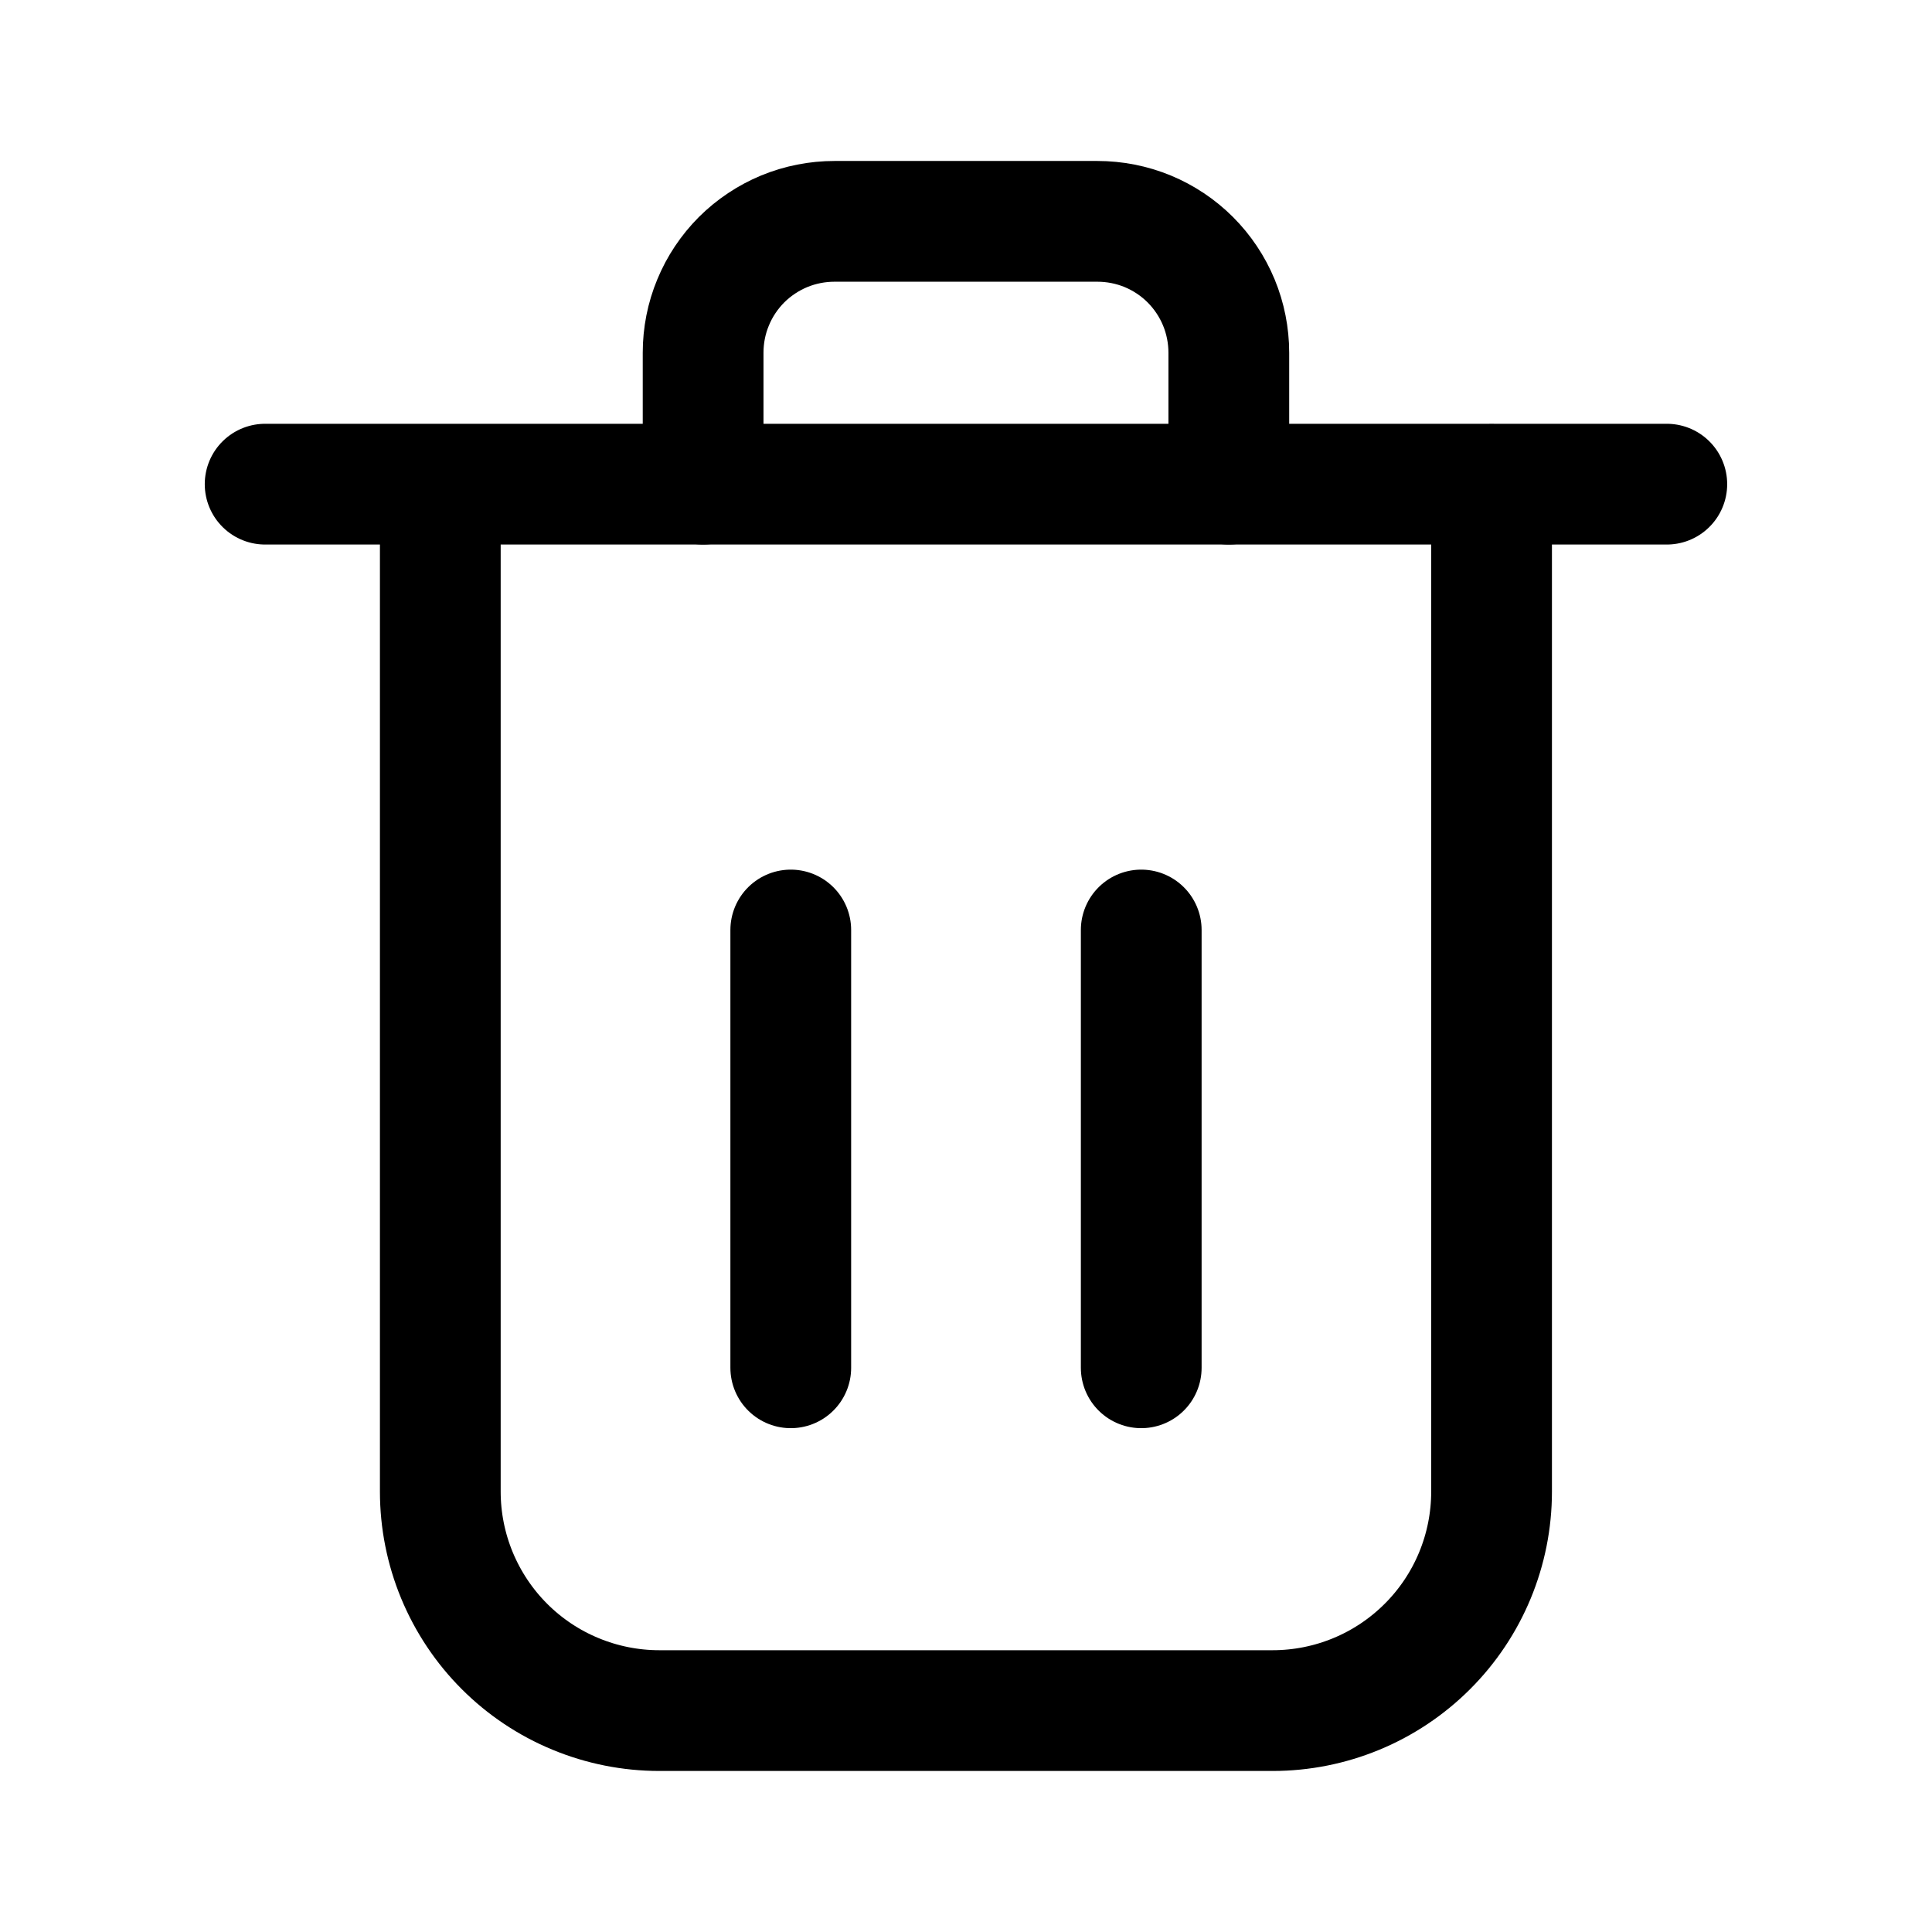
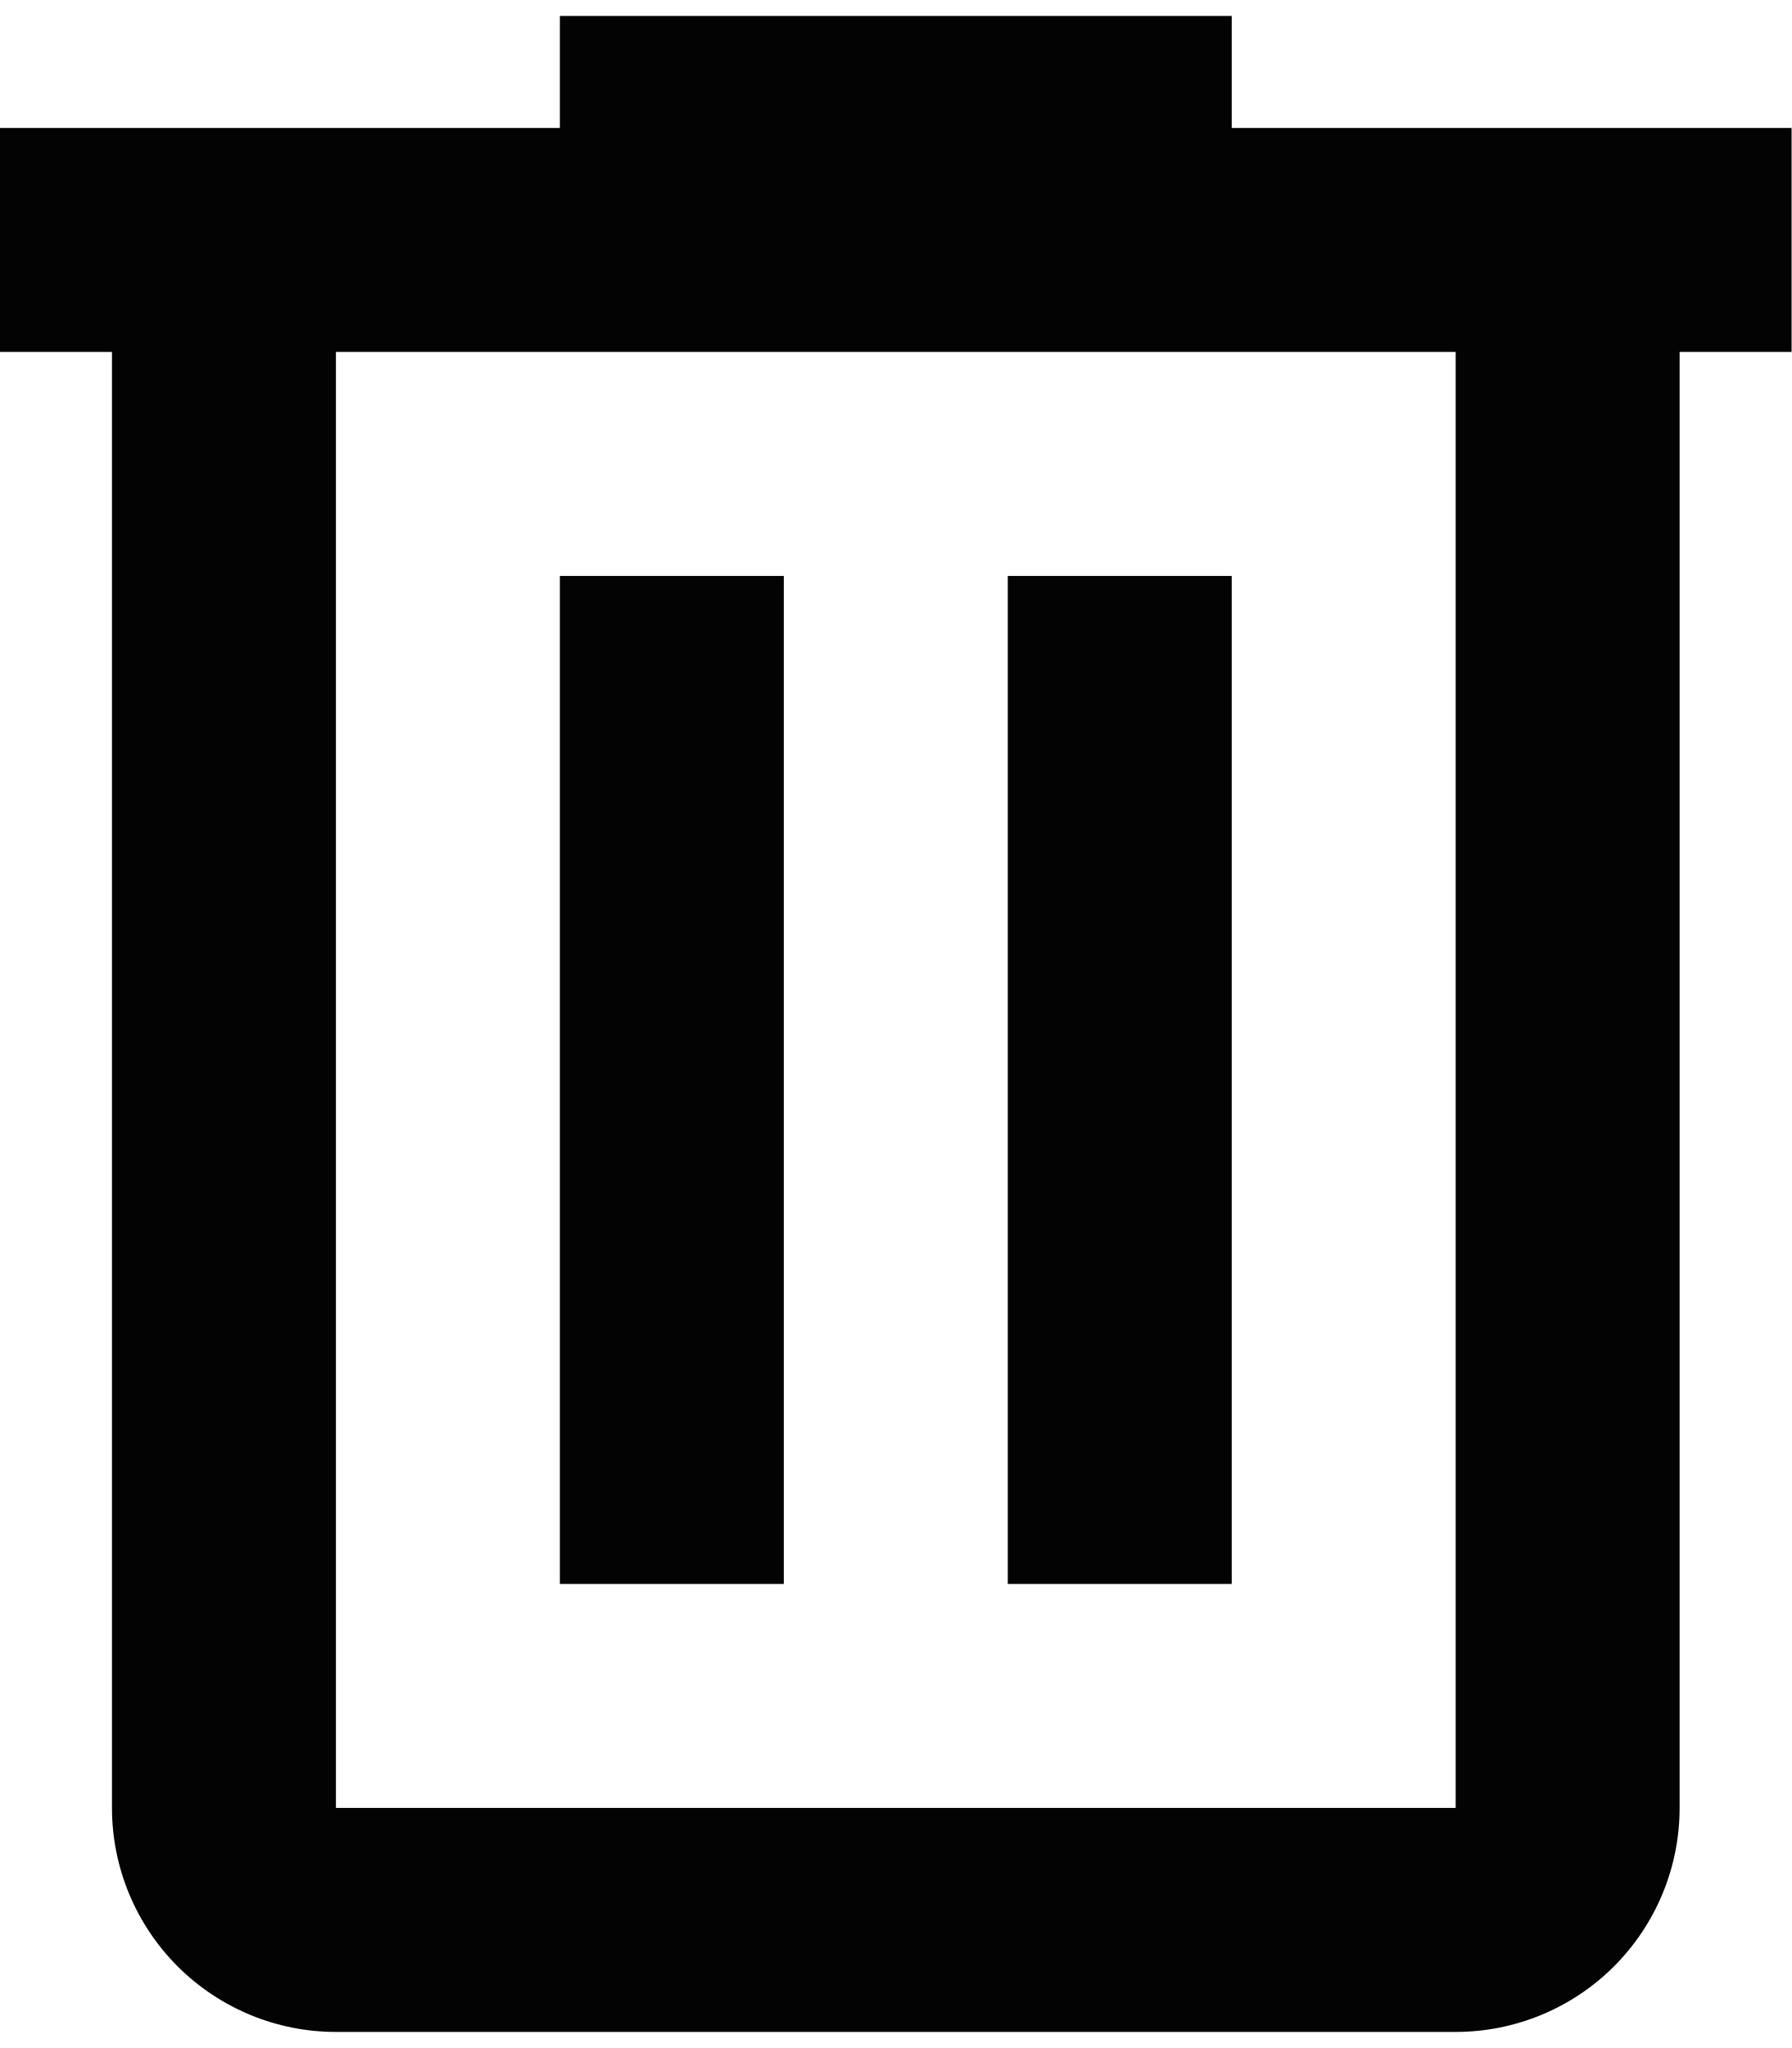
- <svg xmlns="http://www.w3.org/2000/svg" width="30" height="30" viewBox="0 0 30 30" fill="none">
-   <path d="M6.837 7.518V23.161C6.837 23.608 6.925 24.05 7.096 24.463C7.267 24.875 7.517 25.25 7.833 25.566C8.149 25.882 8.524 26.133 8.937 26.303C9.349 26.474 9.792 26.562 10.238 26.562H19.761C20.663 26.562 21.527 26.204 22.165 25.566C22.803 24.929 23.161 24.064 23.161 23.162V7.517M4.117 7.518H25.882" stroke="black" stroke-width="1.875" stroke-linecap="round" stroke-linejoin="round" />
-   <path d="M10.918 7.518V5.477C10.918 5.209 10.97 4.943 11.073 4.696C11.175 4.448 11.326 4.223 11.515 4.033C11.705 3.844 11.93 3.694 12.178 3.591C12.426 3.489 12.691 3.437 12.959 3.437H17.039C17.307 3.437 17.573 3.489 17.821 3.591C18.069 3.694 18.294 3.844 18.483 4.033C18.673 4.223 18.823 4.448 18.926 4.696C19.028 4.943 19.081 5.209 19.081 5.477V7.518M12.279 21.239V14.441M17.721 21.239V14.441" stroke="black" stroke-width="1.875" stroke-linecap="round" stroke-linejoin="round" />
+ <svg xmlns="http://www.w3.org/2000/svg" width="28" height="32" viewBox="0 0 28 32" fill="none">
+   <path d="M8.75 0.249V1.999H0V5.499H1.75V28.249C1.75 29.177 2.119 30.067 2.775 30.724C3.432 31.38 4.322 31.749 5.25 31.749H22.75C23.678 31.749 24.569 31.38 25.225 30.724C25.881 30.067 26.25 29.177 26.25 28.249V5.499H28V1.999H19.25V0.249H8.75ZM5.25 5.499H22.75V28.249H5.25V5.499ZM8.75 8.999V24.749H12.25V8.999H8.75ZM15.75 8.999V24.749H19.25V8.999H15.75Z" fill="#030303" />
</svg>
